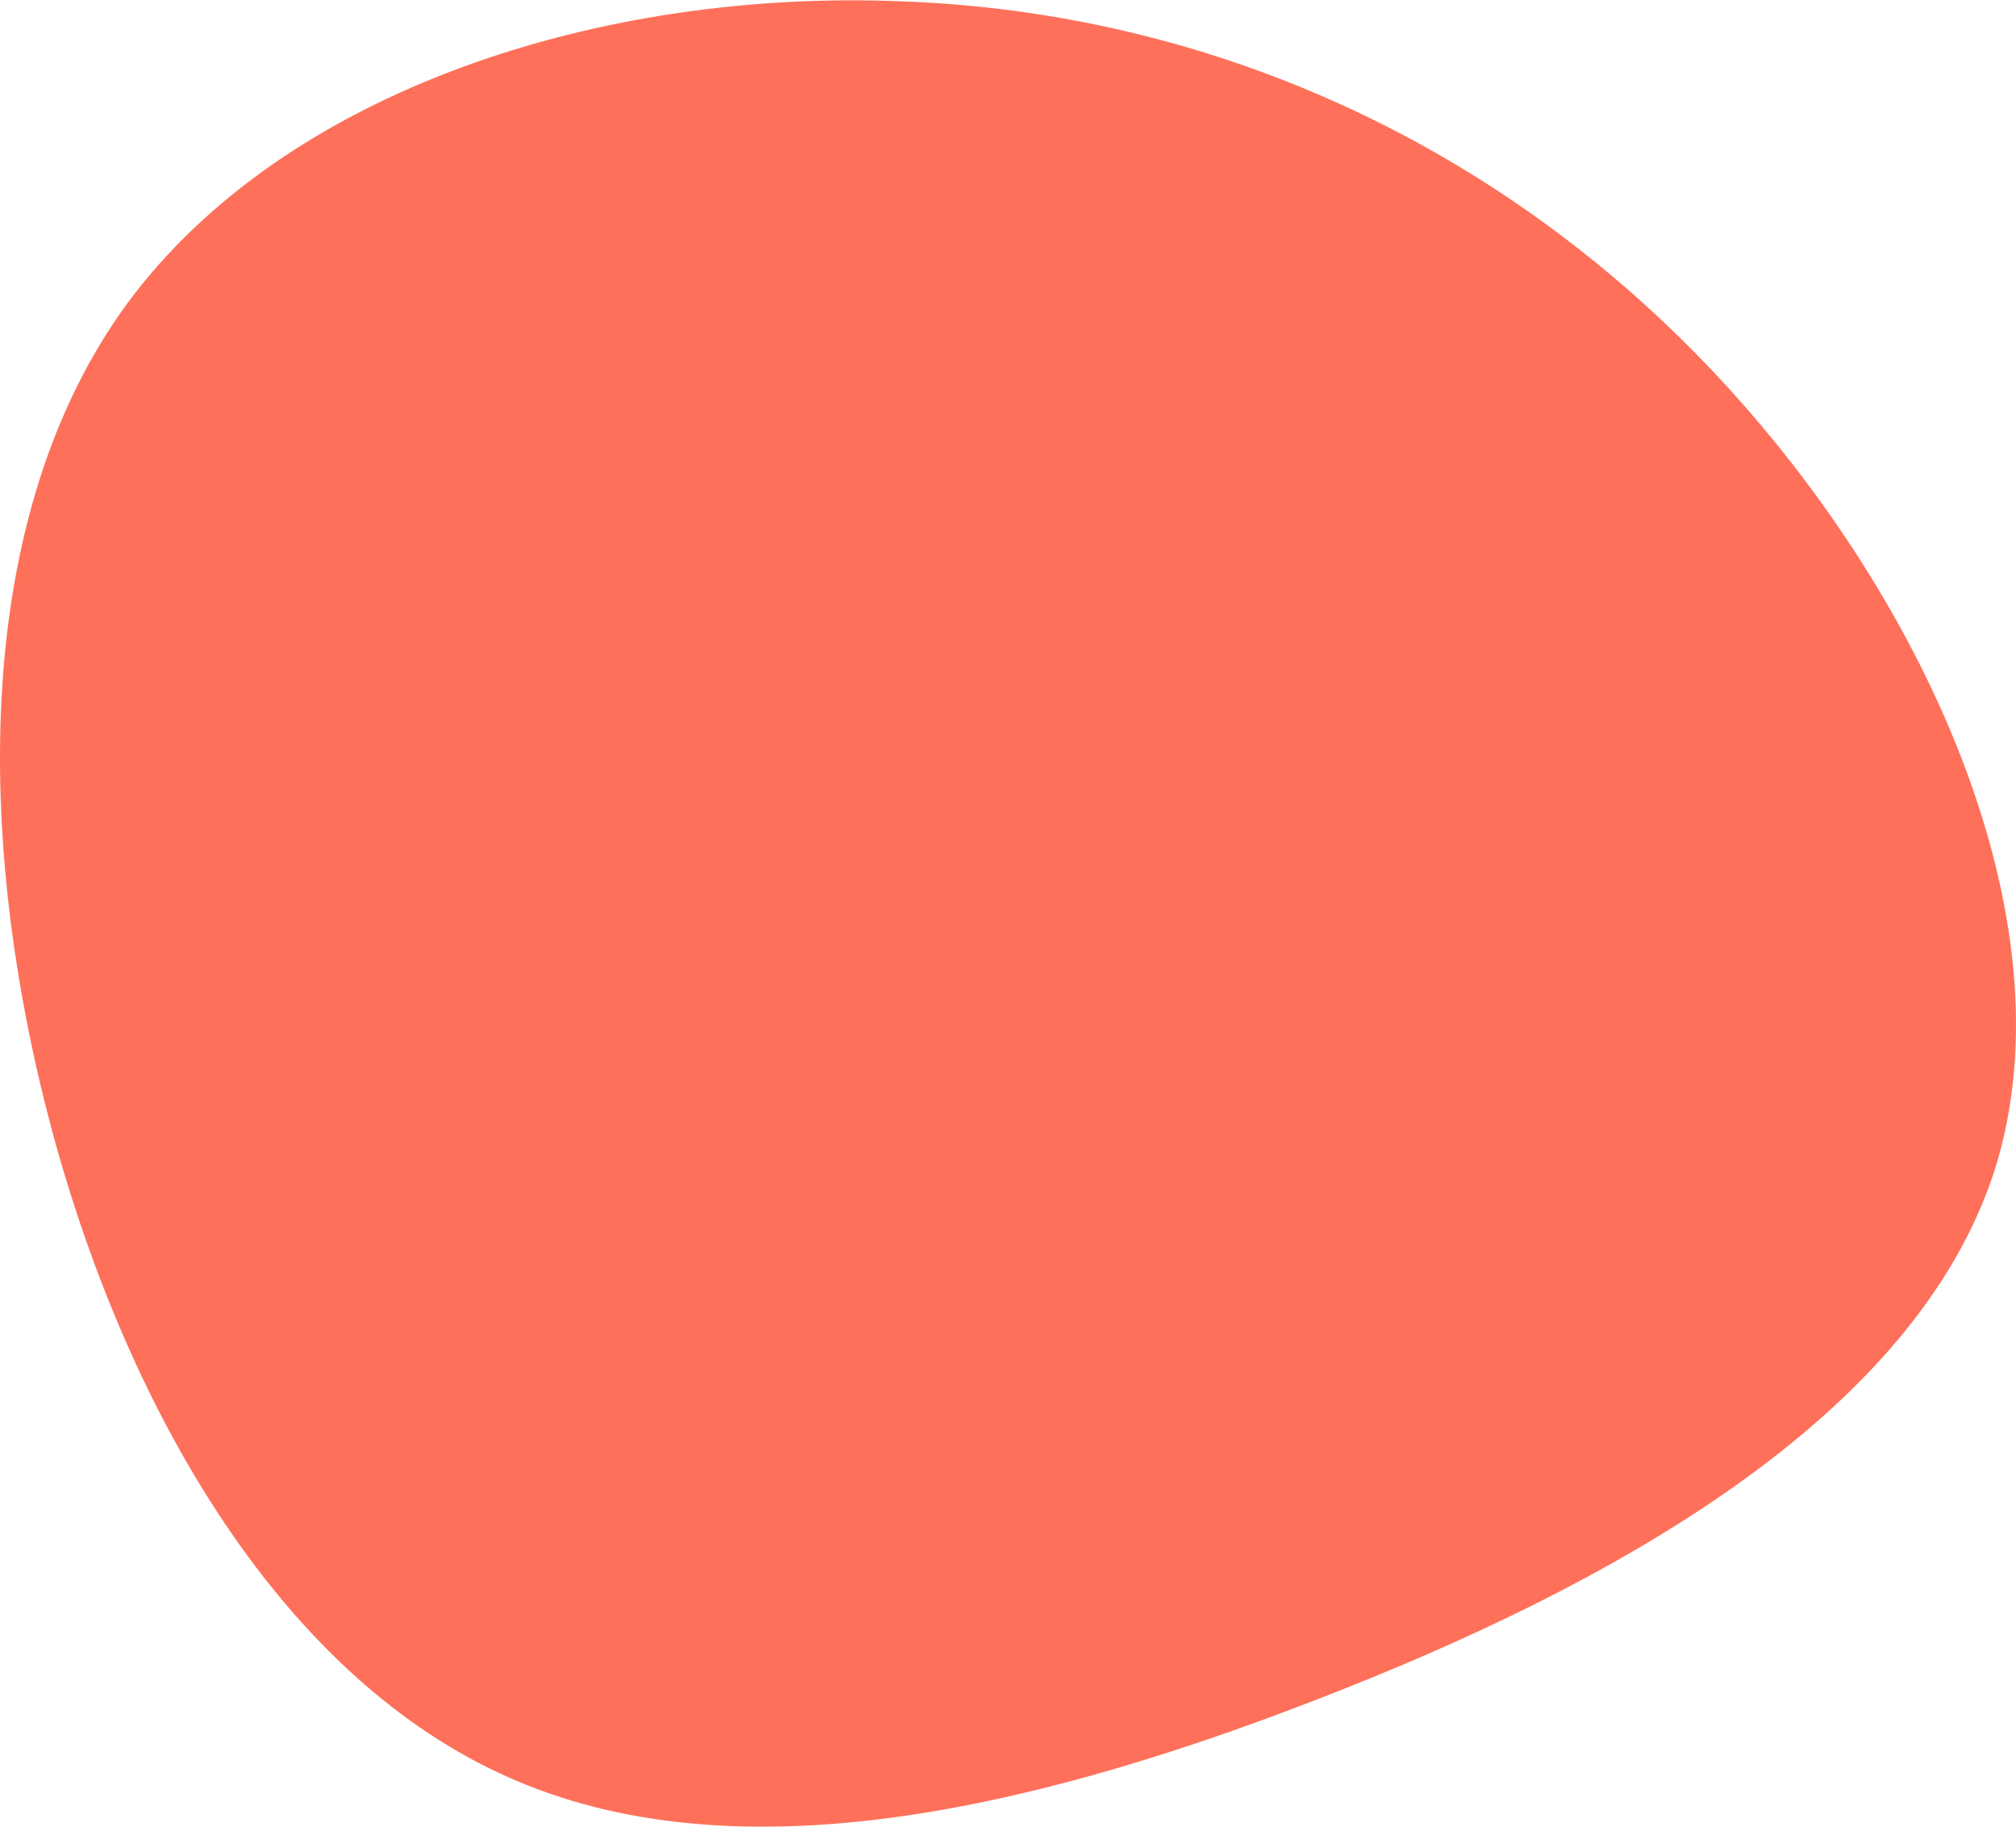
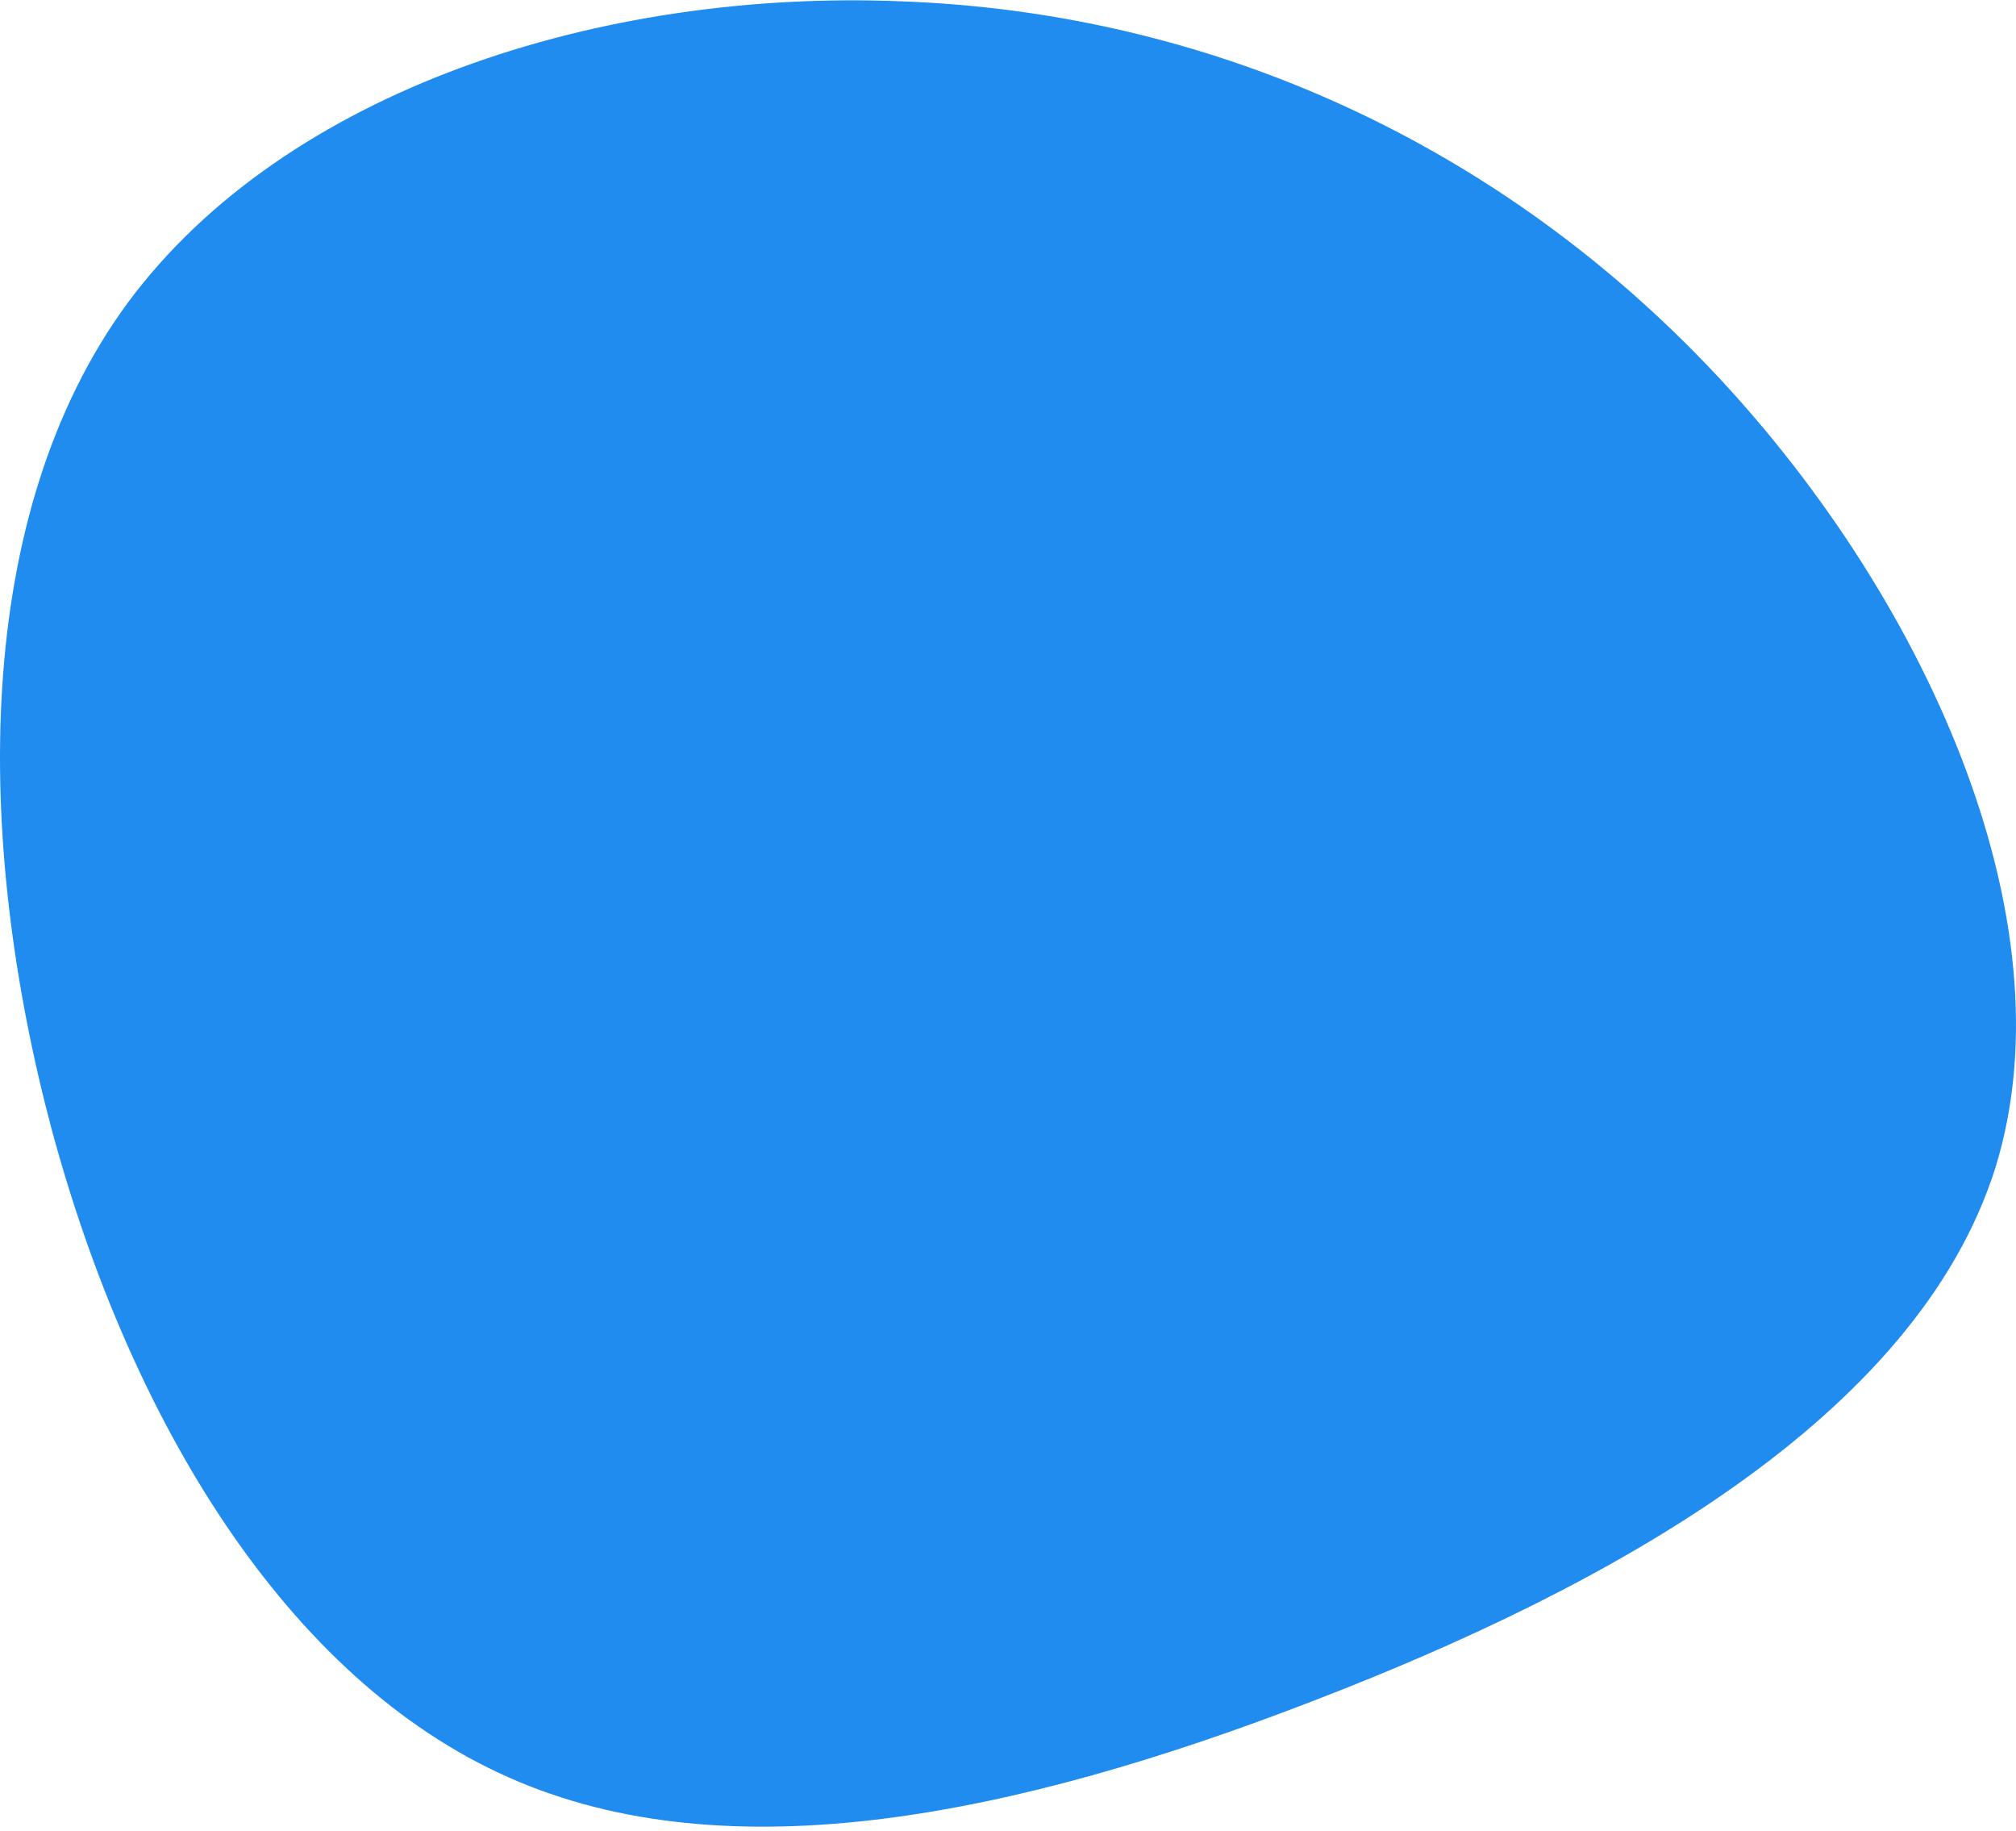
<svg xmlns="http://www.w3.org/2000/svg" width="509" height="462" viewBox="0 0 509 462" fill="none">
-   <path d="M430.684 91.848C485.587 148.958 523.332 231.872 503.773 294.831C483.871 357.79 406.664 400.451 331.516 429.351C256.711 458.25 183.965 473.388 128.376 448.617C72.444 423.846 32.983 358.822 13.081 285.198C-6.478 211.917 -7.165 130.036 32.297 76.366C72.101 22.695 151.71 -2.763 227.544 0.333C303.722 3.085 375.781 34.737 430.684 91.848Z" fill="#FE705A" />
+   <path d="M430.684 91.848C485.587 148.958 523.332 231.872 503.773 294.831C483.871 357.79 406.664 400.451 331.516 429.351C256.711 458.25 183.965 473.388 128.376 448.617C72.444 423.846 32.983 358.822 13.081 285.198C-6.478 211.917 -7.165 130.036 32.297 76.366C72.101 22.695 151.71 -2.763 227.544 0.333C303.722 3.085 375.781 34.737 430.684 91.848Z" fill="#218cf0" />
</svg>
